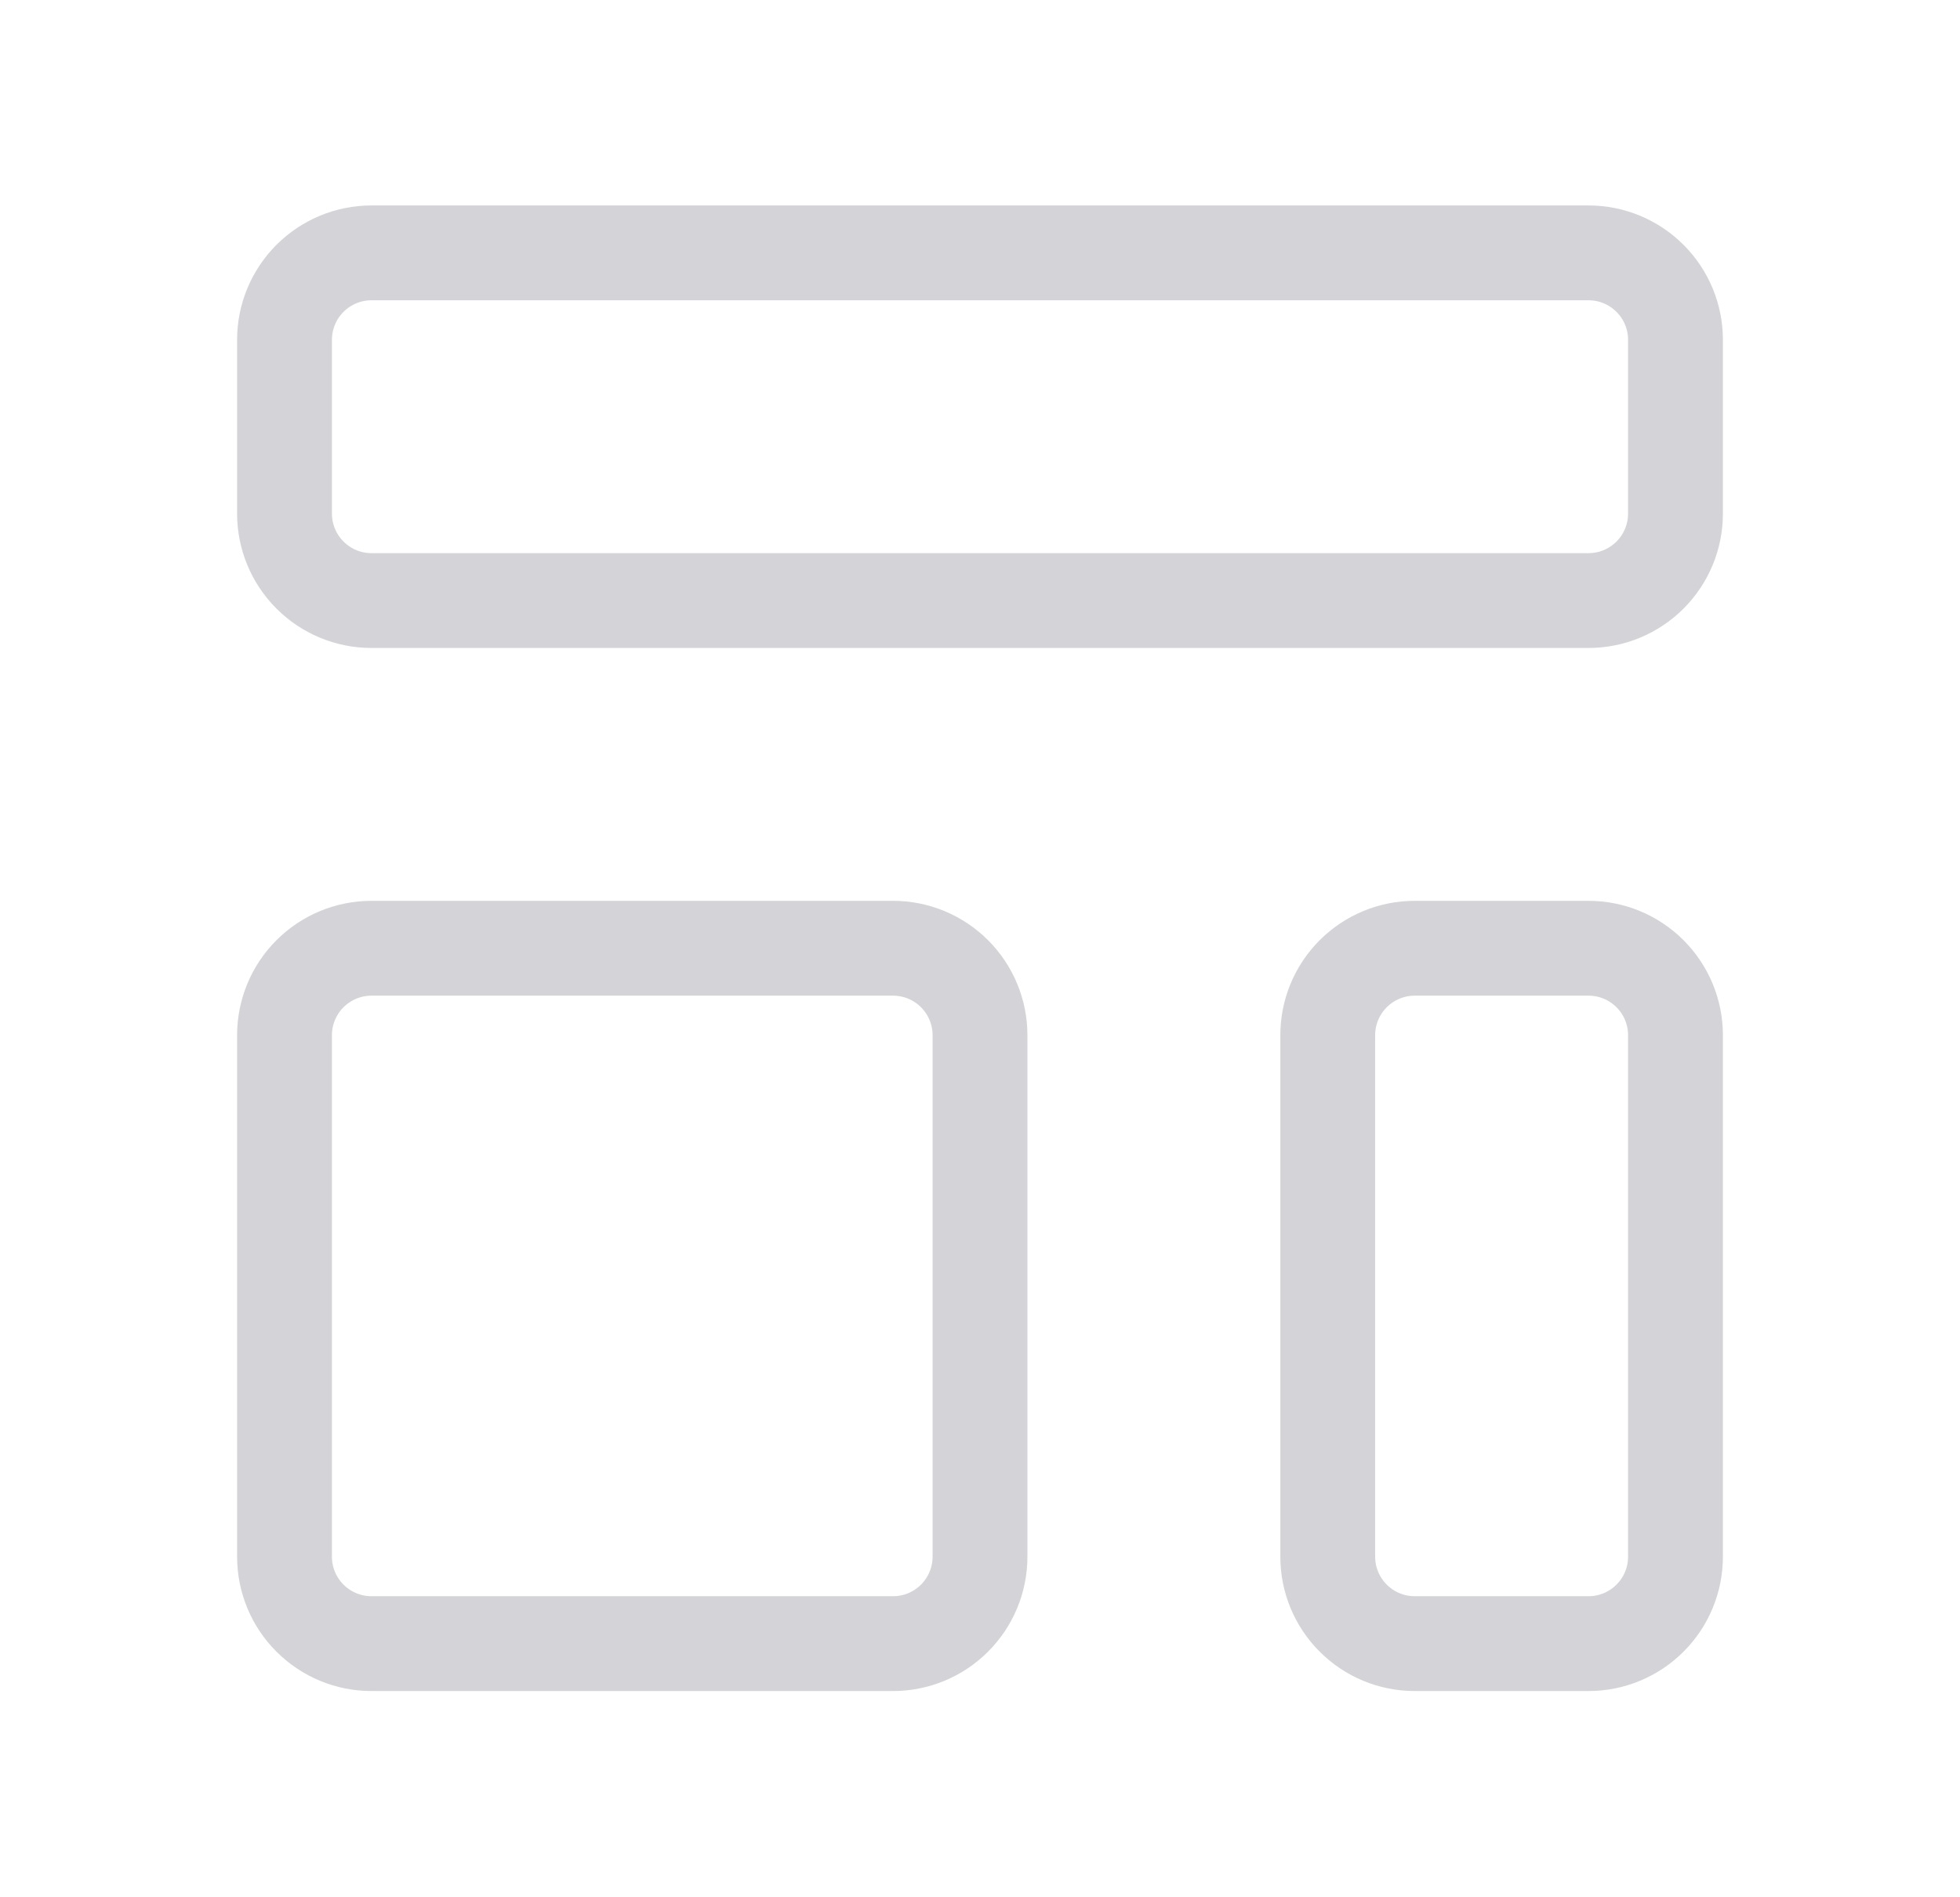
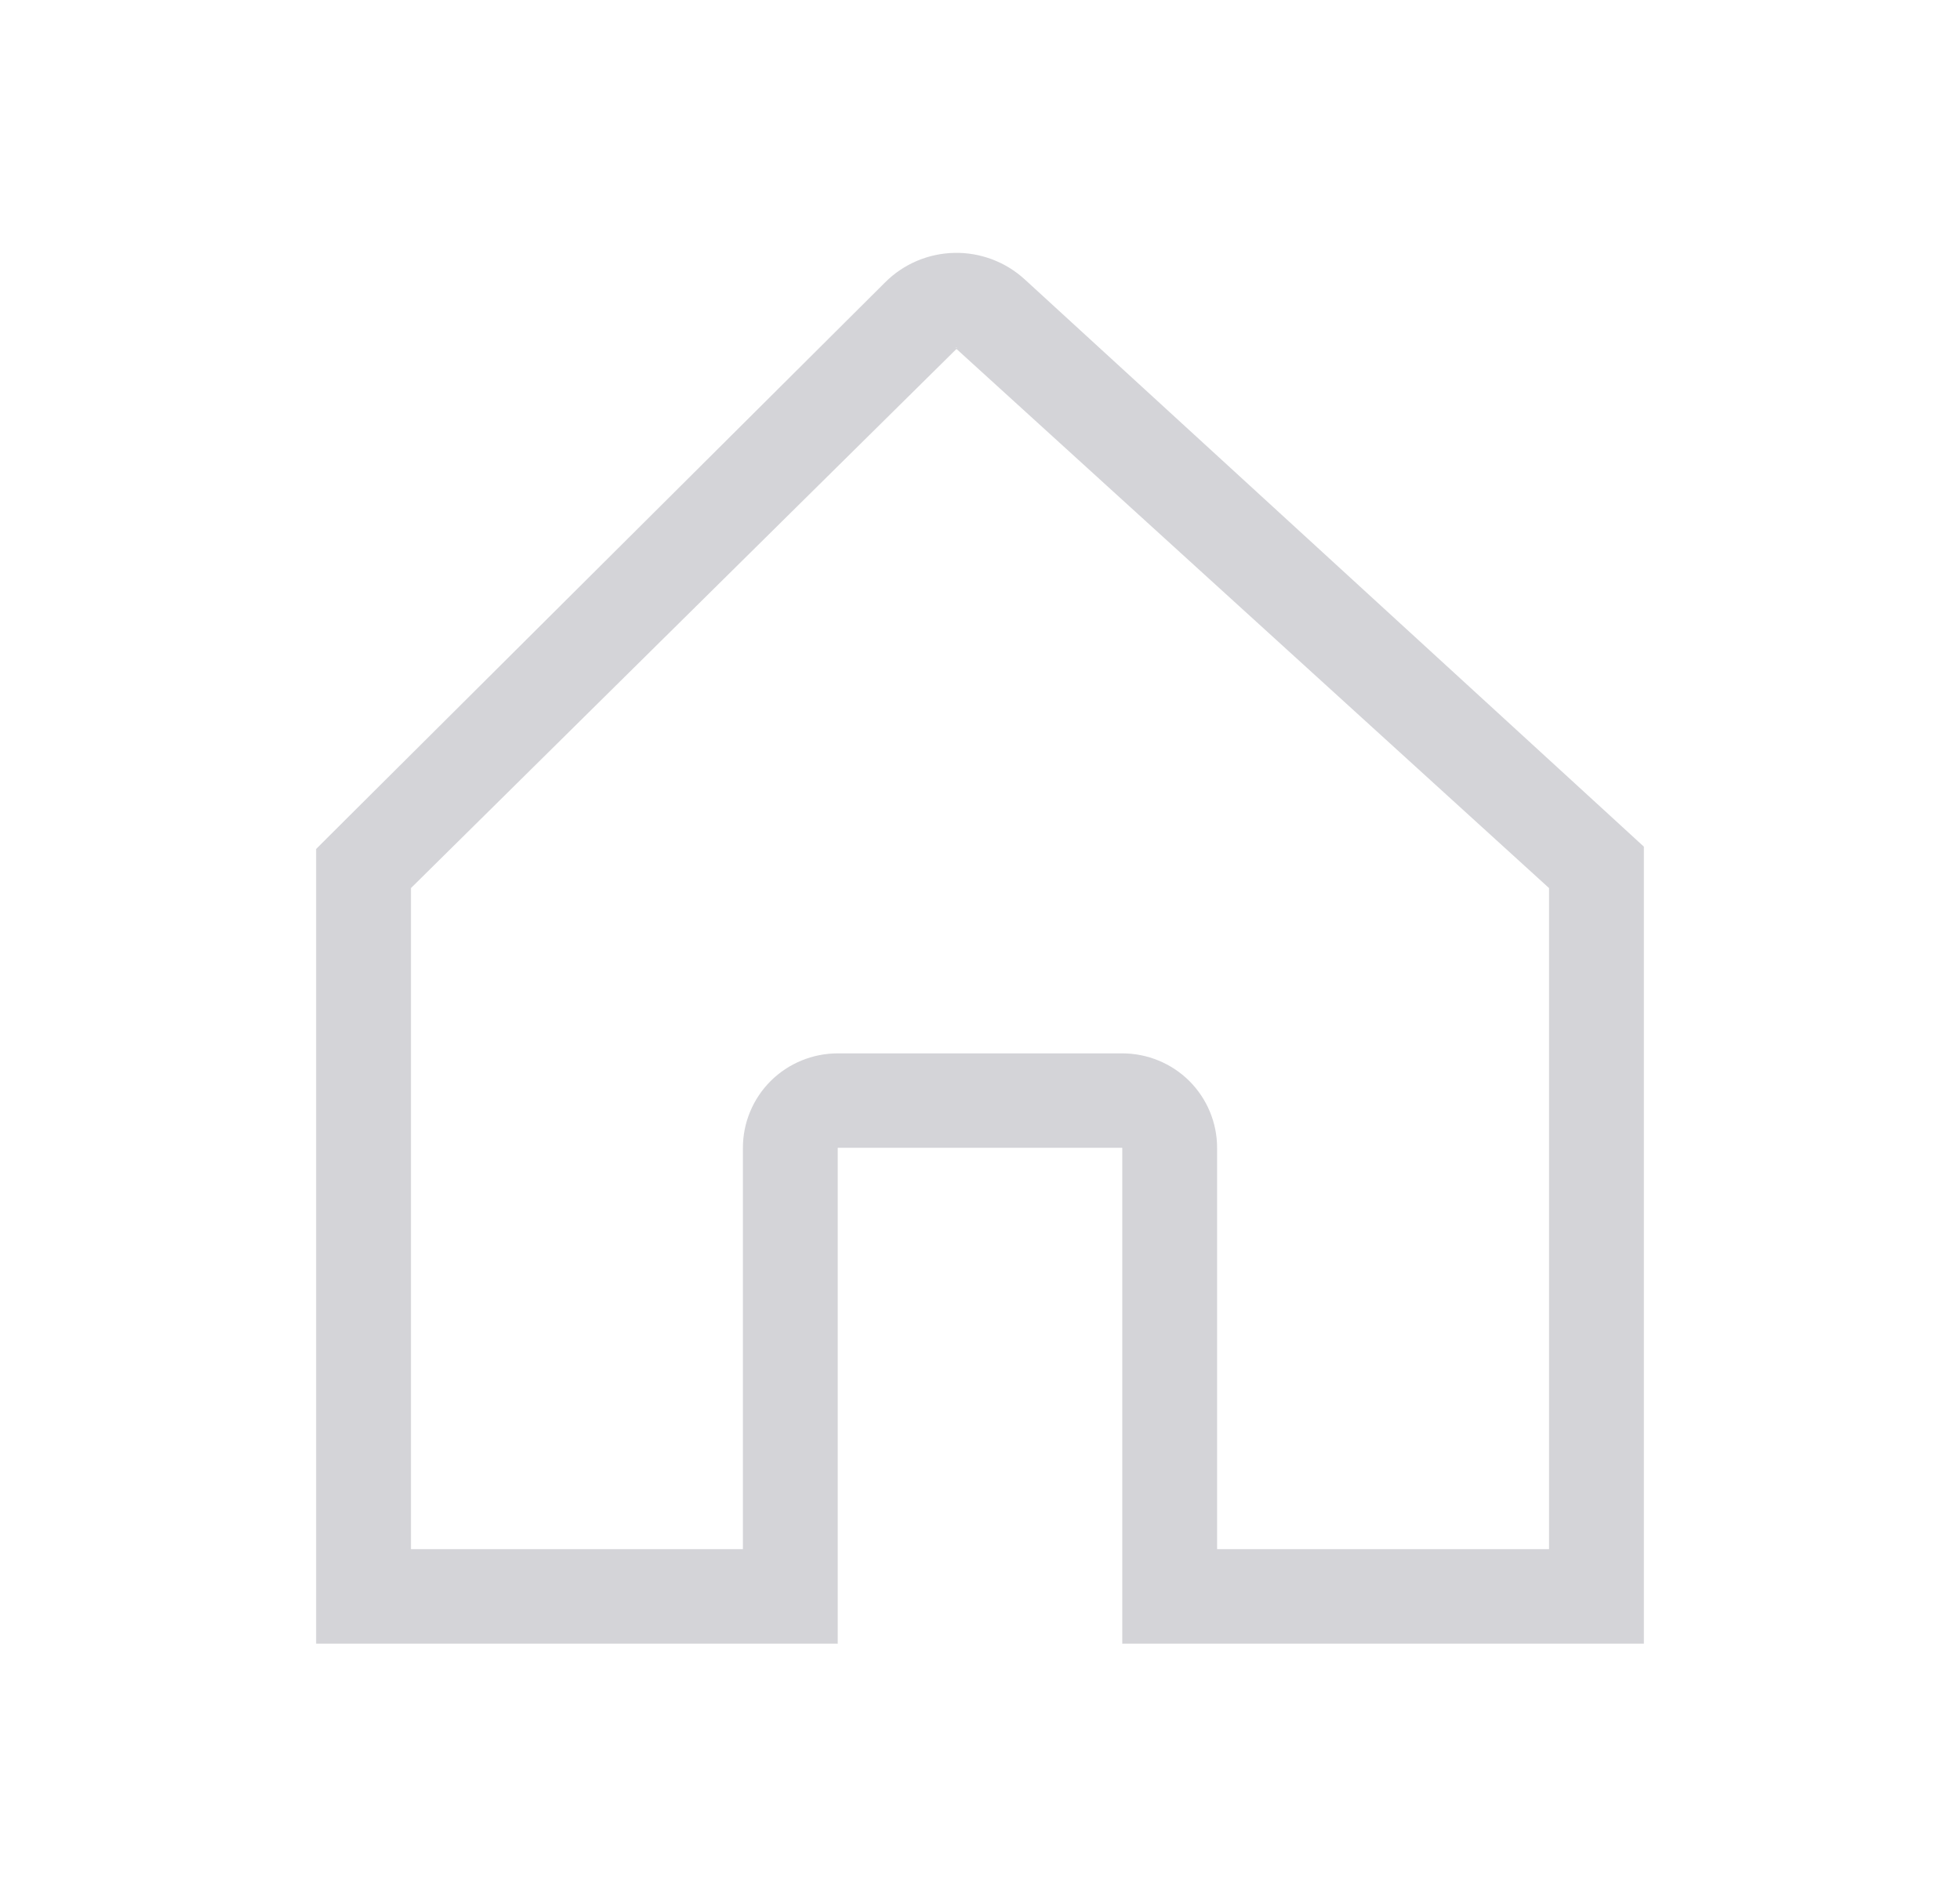
<svg xmlns="http://www.w3.org/2000/svg" width="31" height="30" viewBox="0 0 31 30" fill="none">
-   <path d="M4.5 5.375C4.5 5.01 4.645 4.661 4.903 4.403C5.161 4.145 5.51 4 5.875 4H25.125C25.49 4 25.839 4.145 26.097 4.403C26.355 4.661 26.5 5.01 26.5 5.375V8.125C26.5 8.49 26.355 8.839 26.097 9.097C25.839 9.355 25.49 9.5 25.125 9.5H5.875C5.51 9.5 5.161 9.355 4.903 9.097C4.645 8.839 4.5 8.49 4.5 8.125V5.375ZM4.5 16.375C4.5 16.01 4.645 15.661 4.903 15.403C5.161 15.145 5.51 15 5.875 15H14.125C14.49 15 14.839 15.145 15.097 15.403C15.355 15.661 15.5 16.01 15.5 16.375V24.625C15.5 24.99 15.355 25.339 15.097 25.597C14.839 25.855 14.49 26 14.125 26H5.875C5.51 26 5.161 25.855 4.903 25.597C4.645 25.339 4.5 24.99 4.5 24.625V16.375ZM21 16.375C21 16.01 21.145 15.661 21.403 15.403C21.661 15.145 22.01 15 22.375 15H25.125C25.49 15 25.839 15.145 26.097 15.403C26.355 15.661 26.5 16.01 26.5 16.375V24.625C26.5 24.99 26.355 25.339 26.097 25.597C25.839 25.855 25.49 26 25.125 26H22.375C22.01 26 21.661 25.855 21.403 25.597C21.145 25.339 21 24.99 21 24.625V16.375Z" stroke="#D4D4D8" stroke-width="1.5" stroke-linecap="round" stroke-linejoin="round" />
+   <path d="M25.516 12.949L16.207 4.419C15.904 4.142 15.506 3.992 15.095 4C14.683 4.009 14.291 4.175 14.001 4.465L5.439 12.992L5 13.43V26H13.25V18.157H17.75V26H26V13.393L25.516 12.949ZM15.127 5.494C15.14 5.494 15.132 5.497 15.126 5.502C15.12 5.497 15.114 5.494 15.127 5.494ZM24.5 24.506H19.25V18.157C19.25 17.761 19.092 17.381 18.811 17.1C18.529 16.82 18.148 16.663 17.75 16.663H13.25C12.852 16.663 12.471 16.82 12.189 17.1C11.908 17.381 11.75 17.761 11.75 18.157V24.506H6.5V14.048L15.127 5.521L15.128 5.52L24.5 14.048V24.506Z" fill="#D4D4D8" />
</svg>
